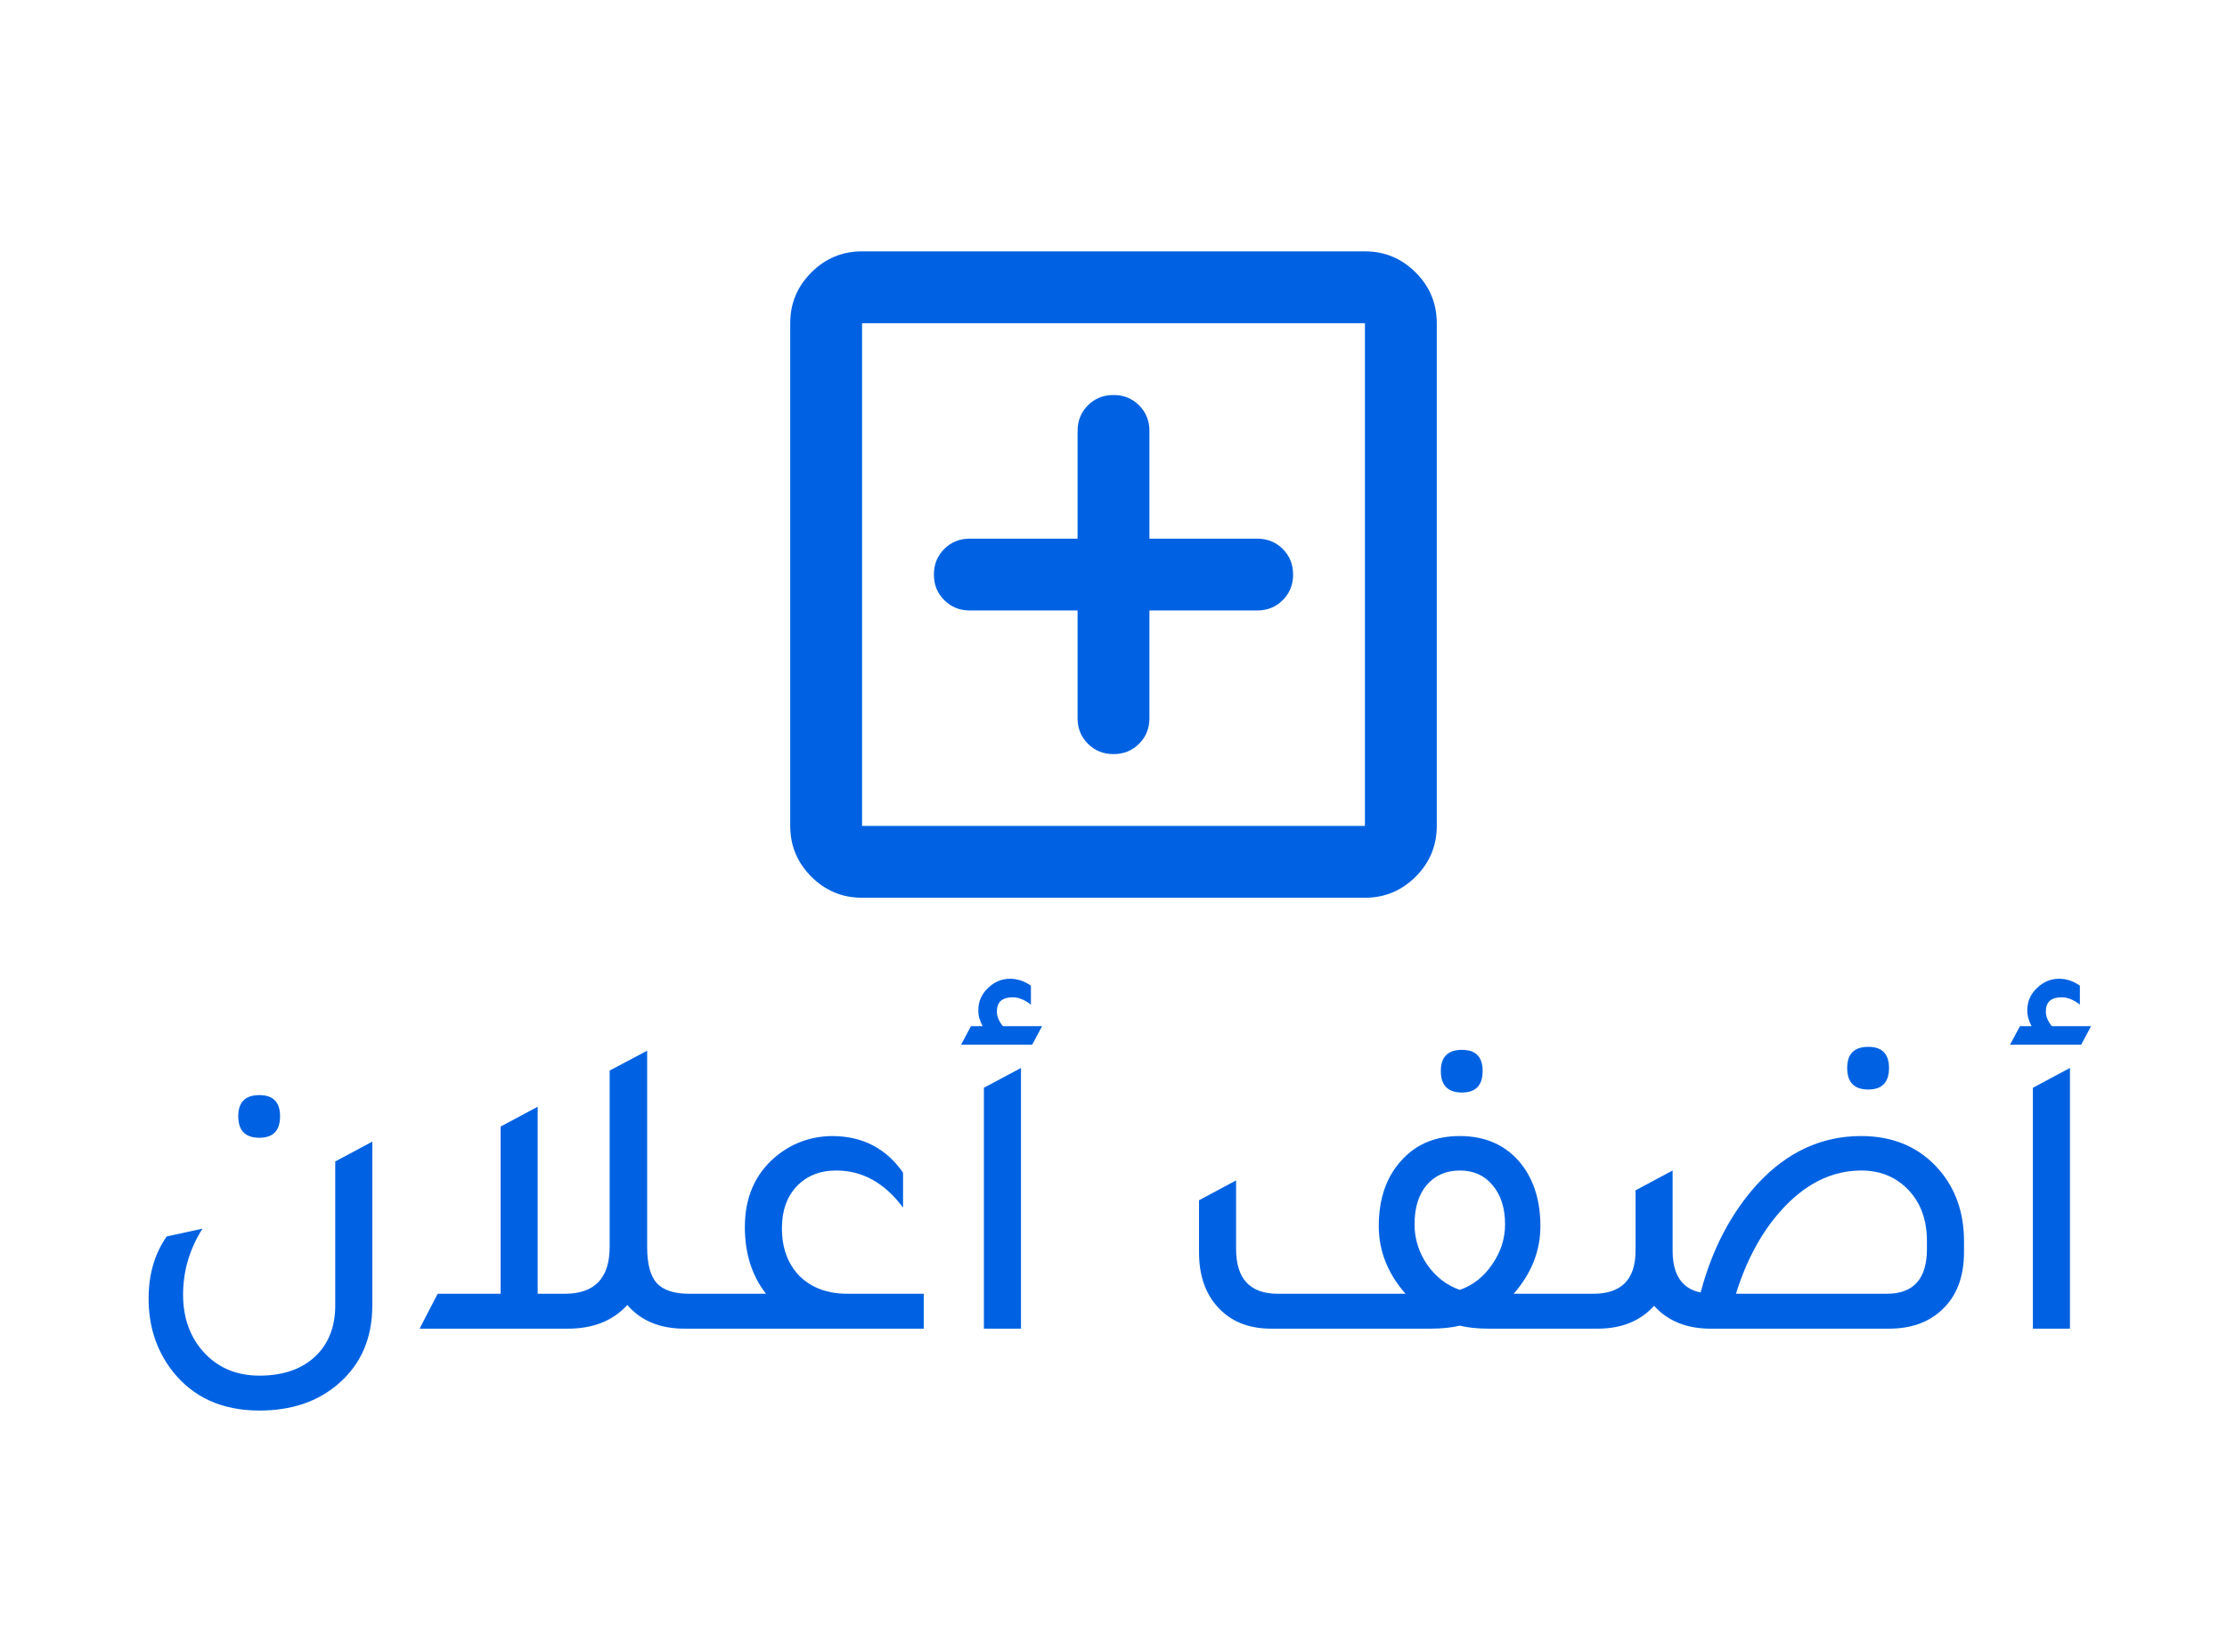
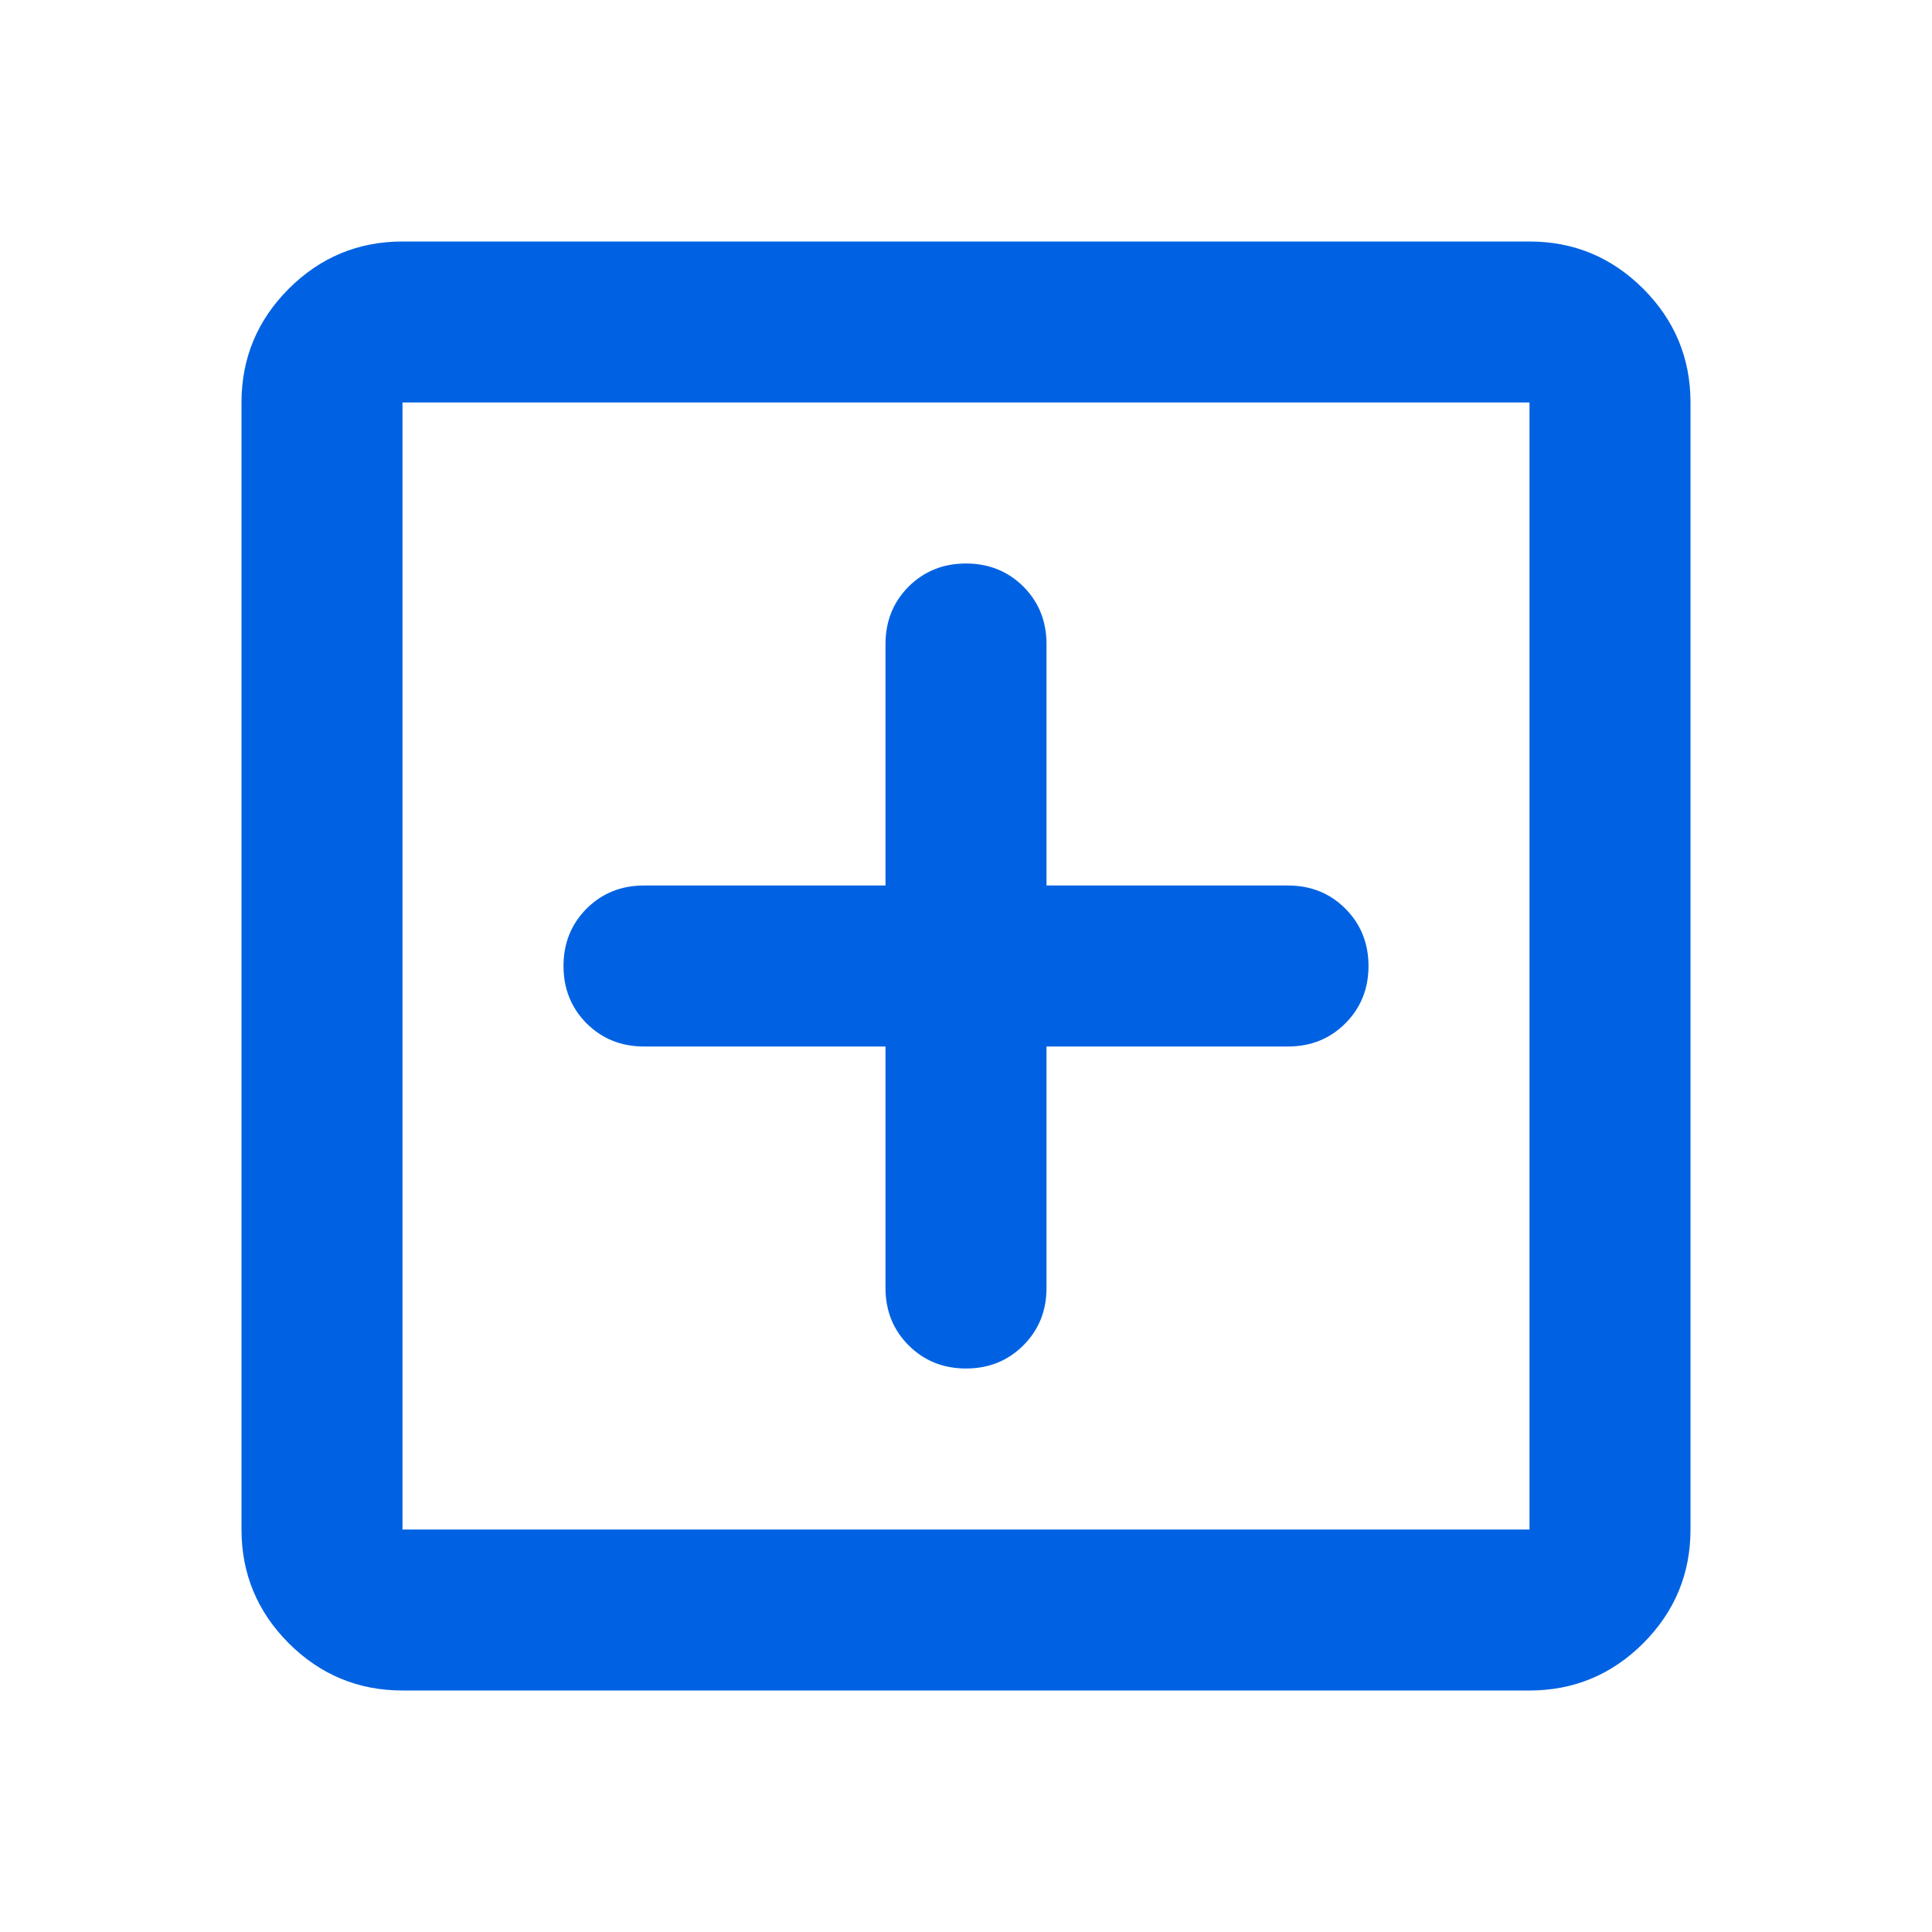
- <svg xmlns="http://www.w3.org/2000/svg" width="62" height="46" viewBox="0 0 62 46" fill="none">
-   <mask id="mask0_60962_682" style="mask-type:alpha" maskUnits="userSpaceOnUse" x="19" y="4" width="24" height="24">
-     <rect x="19" y="4" width="24" height="24" fill="#D9D9D9" />
+ <svg xmlns="http://www.w3.org/2000/svg" width="24" height="24" viewBox="0 0 24 24" fill="none">
+   <mask id="mask0_60962_683" style="mask-type:alpha" maskUnits="userSpaceOnUse" x="0" y="0" width="24" height="24">
+     <rect width="24" height="24" fill="#D9D9D9" />
  </mask>
-   <g mask="url(#mask0_60962_682)">
-     <path d="M30 17V20C30 20.283 30.096 20.521 30.288 20.712C30.479 20.904 30.717 21 31 21C31.283 21 31.521 20.904 31.712 20.712C31.904 20.521 32 20.283 32 20V17H35C35.283 17 35.521 16.904 35.712 16.712C35.904 16.521 36 16.283 36 16C36 15.717 35.904 15.479 35.712 15.287C35.521 15.096 35.283 15 35 15H32V12C32 11.717 31.904 11.479 31.712 11.287C31.521 11.096 31.283 11 31 11C30.717 11 30.479 11.096 30.288 11.287C30.096 11.479 30 11.717 30 12V15H27C26.717 15 26.479 15.096 26.288 15.287C26.096 15.479 26 15.717 26 16C26 16.283 26.096 16.521 26.288 16.712C26.479 16.904 26.717 17 27 17H30ZM24 25C23.45 25 22.979 24.804 22.587 24.413C22.196 24.021 22 23.55 22 23V9C22 8.45 22.196 7.979 22.587 7.588C22.979 7.196 23.45 7 24 7H38C38.55 7 39.021 7.196 39.413 7.588C39.804 7.979 40 8.45 40 9V23C40 23.55 39.804 24.021 39.413 24.413C39.021 24.804 38.55 25 38 25H24ZM24 23H38V9H24V23Z" fill="#0062E2" />
+   <g mask="url(#mask0_60962_683)">
+     <path d="M11 13V16C11 16.283 11.096 16.521 11.287 16.712C11.479 16.904 11.717 17 12 17C12.283 17 12.521 16.904 12.713 16.712C12.904 16.521 13 16.283 13 16V13H16C16.283 13 16.521 12.904 16.712 12.713C16.904 12.521 17 12.283 17 12C17 11.717 16.904 11.479 16.712 11.287C16.521 11.096 16.283 11 16 11H13V8C13 7.717 12.904 7.479 12.713 7.287C12.521 7.096 12.283 7 12 7C11.717 7 11.479 7.096 11.287 7.287C11.096 7.479 11 7.717 11 8V11H8C7.717 11 7.479 11.096 7.287 11.287C7.096 11.479 7 11.717 7 12C7 12.283 7.096 12.521 7.287 12.713C7.479 12.904 7.717 13 8 13H11ZM5 21C4.45 21 3.979 20.804 3.587 20.413C3.196 20.021 3 19.55 3 19V5C3 4.45 3.196 3.979 3.587 3.587C3.979 3.196 4.45 3 5 3H19C19.55 3 20.021 3.196 20.413 3.587C20.804 3.979 21 4.45 21 5V19C21 19.55 20.804 20.021 20.413 20.413C20.021 20.804 19.55 21 19 21H5ZM5 19H19V5H5V19Z" fill="#0062E2" />
  </g>
-   <path d="M7.221 31.684C6.829 31.684 6.633 31.484 6.633 31.084C6.633 30.692 6.829 30.496 7.221 30.496C7.605 30.496 7.797 30.692 7.797 31.084C7.797 31.484 7.605 31.684 7.221 31.684ZM10.365 36.352C10.365 37.272 10.045 38.004 9.405 38.548C8.837 39.036 8.109 39.28 7.221 39.28C6.181 39.28 5.373 38.912 4.797 38.176C4.357 37.608 4.137 36.936 4.137 36.16C4.137 35.488 4.305 34.912 4.641 34.432L5.637 34.216C5.277 34.784 5.097 35.396 5.097 36.052C5.097 36.724 5.305 37.276 5.721 37.708C6.113 38.108 6.613 38.308 7.221 38.308C7.925 38.308 8.469 38.104 8.853 37.696C9.173 37.352 9.333 36.904 9.333 36.352V32.344L10.365 31.792V36.352ZM19.181 36.028H19.973V37H19.061C18.373 37 17.841 36.78 17.465 36.34C17.065 36.78 16.513 37 15.809 37H11.681L12.185 36.028H13.937V31.372L14.969 30.82V36.028H15.725C16.557 36.028 16.973 35.592 16.973 34.72V29.812L18.017 29.26V34.732C18.017 35.196 18.105 35.528 18.281 35.728C18.465 35.928 18.765 36.028 19.181 36.028ZM25.717 36.028V37H19.249V36.028H21.325C20.933 35.524 20.737 34.904 20.737 34.168C20.737 33.352 21.017 32.704 21.577 32.224C22.033 31.84 22.561 31.644 23.161 31.636C24.009 31.636 24.669 31.976 25.141 32.656V33.628C24.629 32.94 24.009 32.596 23.281 32.596C22.825 32.596 22.457 32.744 22.177 33.04C21.905 33.328 21.769 33.716 21.769 34.204C21.769 34.756 21.933 35.2 22.261 35.536C22.597 35.864 23.041 36.028 23.593 36.028H25.717ZM26.756 29.092L27.032 28.576H27.357C27.276 28.432 27.236 28.284 27.236 28.132C27.236 27.892 27.325 27.688 27.5 27.52C27.677 27.344 27.884 27.256 28.125 27.256C28.325 27.256 28.517 27.32 28.701 27.448V27.976C28.524 27.84 28.357 27.772 28.197 27.772C27.901 27.772 27.753 27.904 27.753 28.168C27.753 28.304 27.808 28.44 27.921 28.576H29.012L28.736 29.092H26.756ZM27.392 37V30.292L28.424 29.74V37H27.392ZM40.701 30.424C40.309 30.424 40.113 30.224 40.113 29.824C40.113 29.432 40.309 29.236 40.701 29.236C41.085 29.236 41.277 29.432 41.277 29.824C41.277 30.224 41.085 30.424 40.701 30.424ZM42.141 36.028H44.289V37H41.457C41.137 37 40.865 36.972 40.641 36.916C40.409 36.972 40.137 37 39.825 37H35.385C34.737 37 34.229 36.784 33.861 36.352C33.541 35.976 33.381 35.484 33.381 34.876V33.424L34.413 32.872V34.78C34.413 35.612 34.801 36.028 35.577 36.028H39.129C38.633 35.46 38.385 34.832 38.385 34.144C38.385 33.36 38.609 32.736 39.057 32.272C39.457 31.848 39.985 31.636 40.641 31.636C41.385 31.636 41.965 31.908 42.381 32.452C42.717 32.9 42.885 33.464 42.885 34.144C42.885 34.832 42.637 35.46 42.141 36.028ZM40.641 35.92C41.009 35.792 41.309 35.556 41.541 35.212C41.781 34.868 41.901 34.496 41.901 34.096C41.901 33.64 41.785 33.276 41.553 33.004C41.329 32.732 41.025 32.596 40.641 32.596C40.257 32.596 39.949 32.732 39.717 33.004C39.493 33.268 39.381 33.632 39.381 34.096C39.381 34.496 39.497 34.868 39.729 35.212C39.969 35.556 40.273 35.792 40.641 35.92ZM52.014 30.34C51.622 30.34 51.426 30.14 51.426 29.74C51.426 29.348 51.622 29.152 52.014 29.152C52.398 29.152 52.59 29.348 52.59 29.74C52.59 30.14 52.398 30.34 52.014 30.34ZM47.346 35.992C47.666 34.784 48.194 33.776 48.93 32.968C49.754 32.08 50.714 31.636 51.81 31.636C52.722 31.636 53.45 31.952 53.994 32.584C54.45 33.12 54.678 33.78 54.678 34.564V34.876C54.678 35.572 54.466 36.112 54.042 36.496C53.674 36.832 53.19 37 52.59 37H47.622C46.958 37 46.434 36.788 46.05 36.364C45.666 36.788 45.142 37 44.478 37H43.566V36.028H44.358C45.142 36.028 45.534 35.628 45.534 34.828V33.148L46.566 32.596V34.828C46.566 35.5 46.826 35.888 47.346 35.992ZM53.646 34.78V34.564C53.646 33.94 53.454 33.444 53.07 33.076C52.734 32.756 52.318 32.596 51.822 32.596C50.974 32.596 50.21 32.988 49.53 33.772C49.01 34.372 48.61 35.124 48.33 36.028H52.53C53.274 36.028 53.646 35.612 53.646 34.78ZM55.96 29.092L56.236 28.576H56.56C56.48 28.432 56.44 28.284 56.44 28.132C56.44 27.892 56.528 27.688 56.704 27.52C56.88 27.344 57.088 27.256 57.328 27.256C57.528 27.256 57.72 27.32 57.904 27.448V27.976C57.728 27.84 57.56 27.772 57.4 27.772C57.104 27.772 56.956 27.904 56.956 28.168C56.956 28.304 57.012 28.44 57.124 28.576H58.216L57.94 29.092H55.96ZM56.596 37V30.292L57.628 29.74V37H56.596Z" fill="#0062E2" />
</svg>
